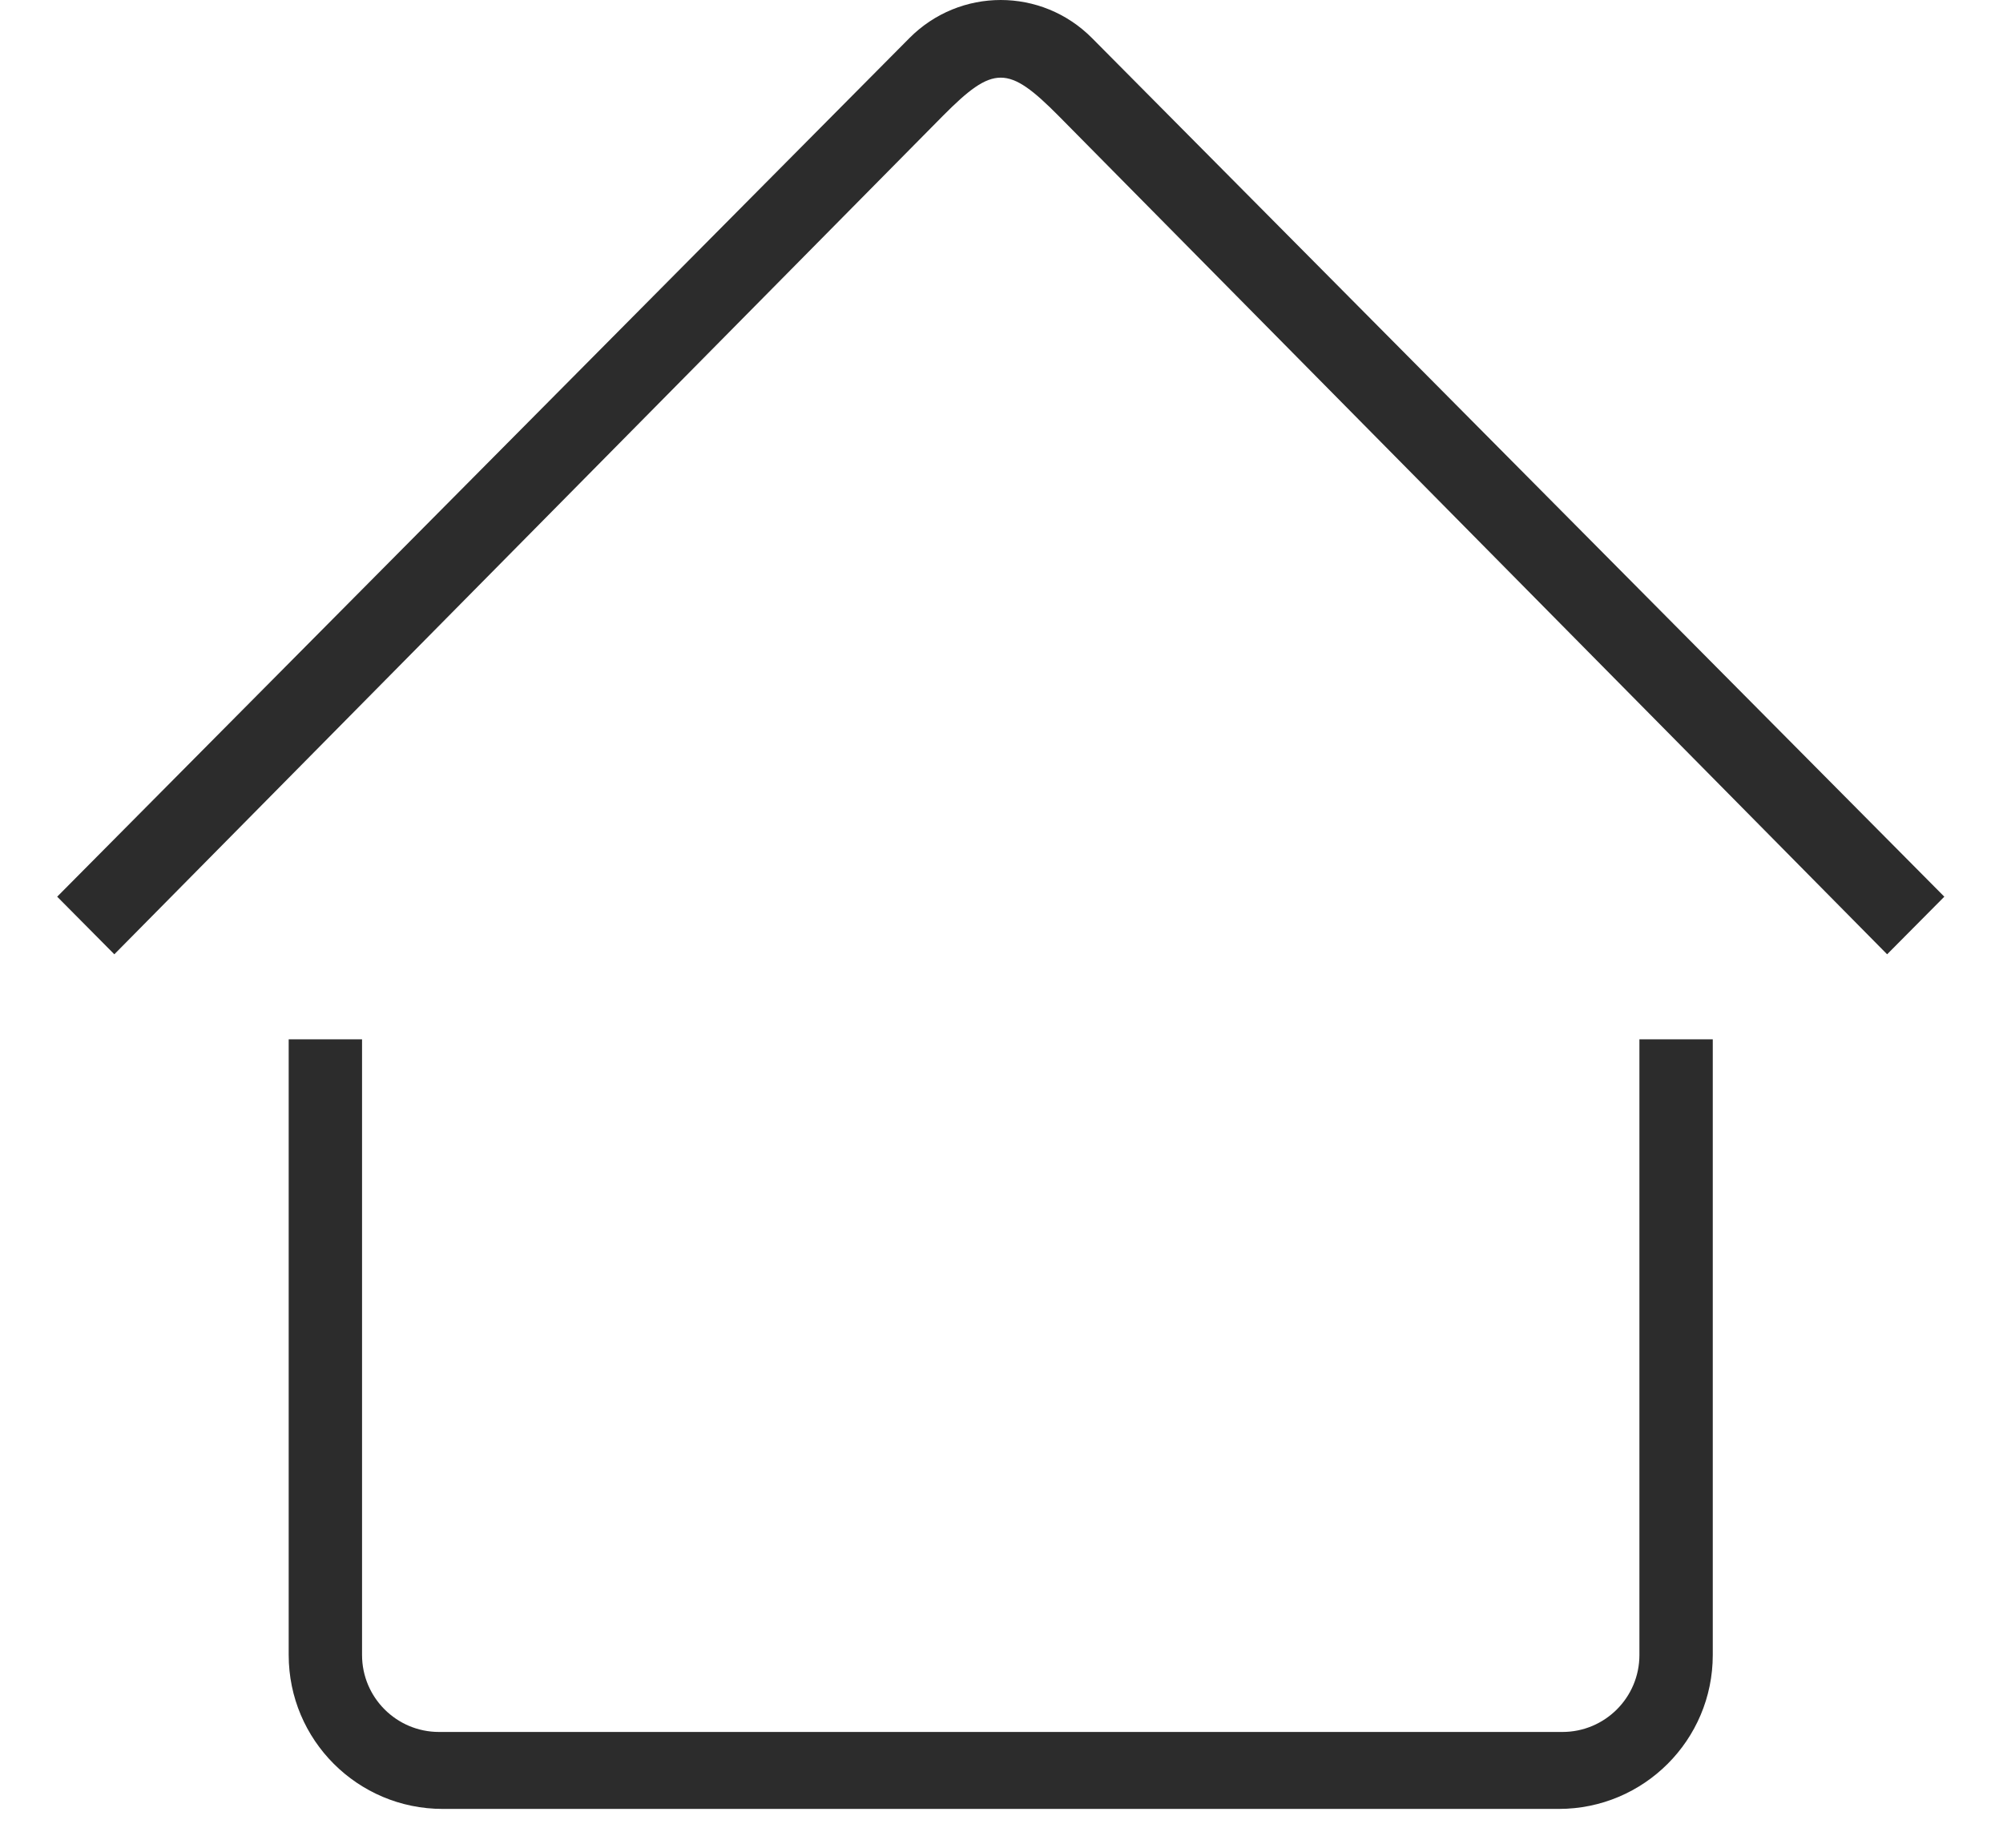
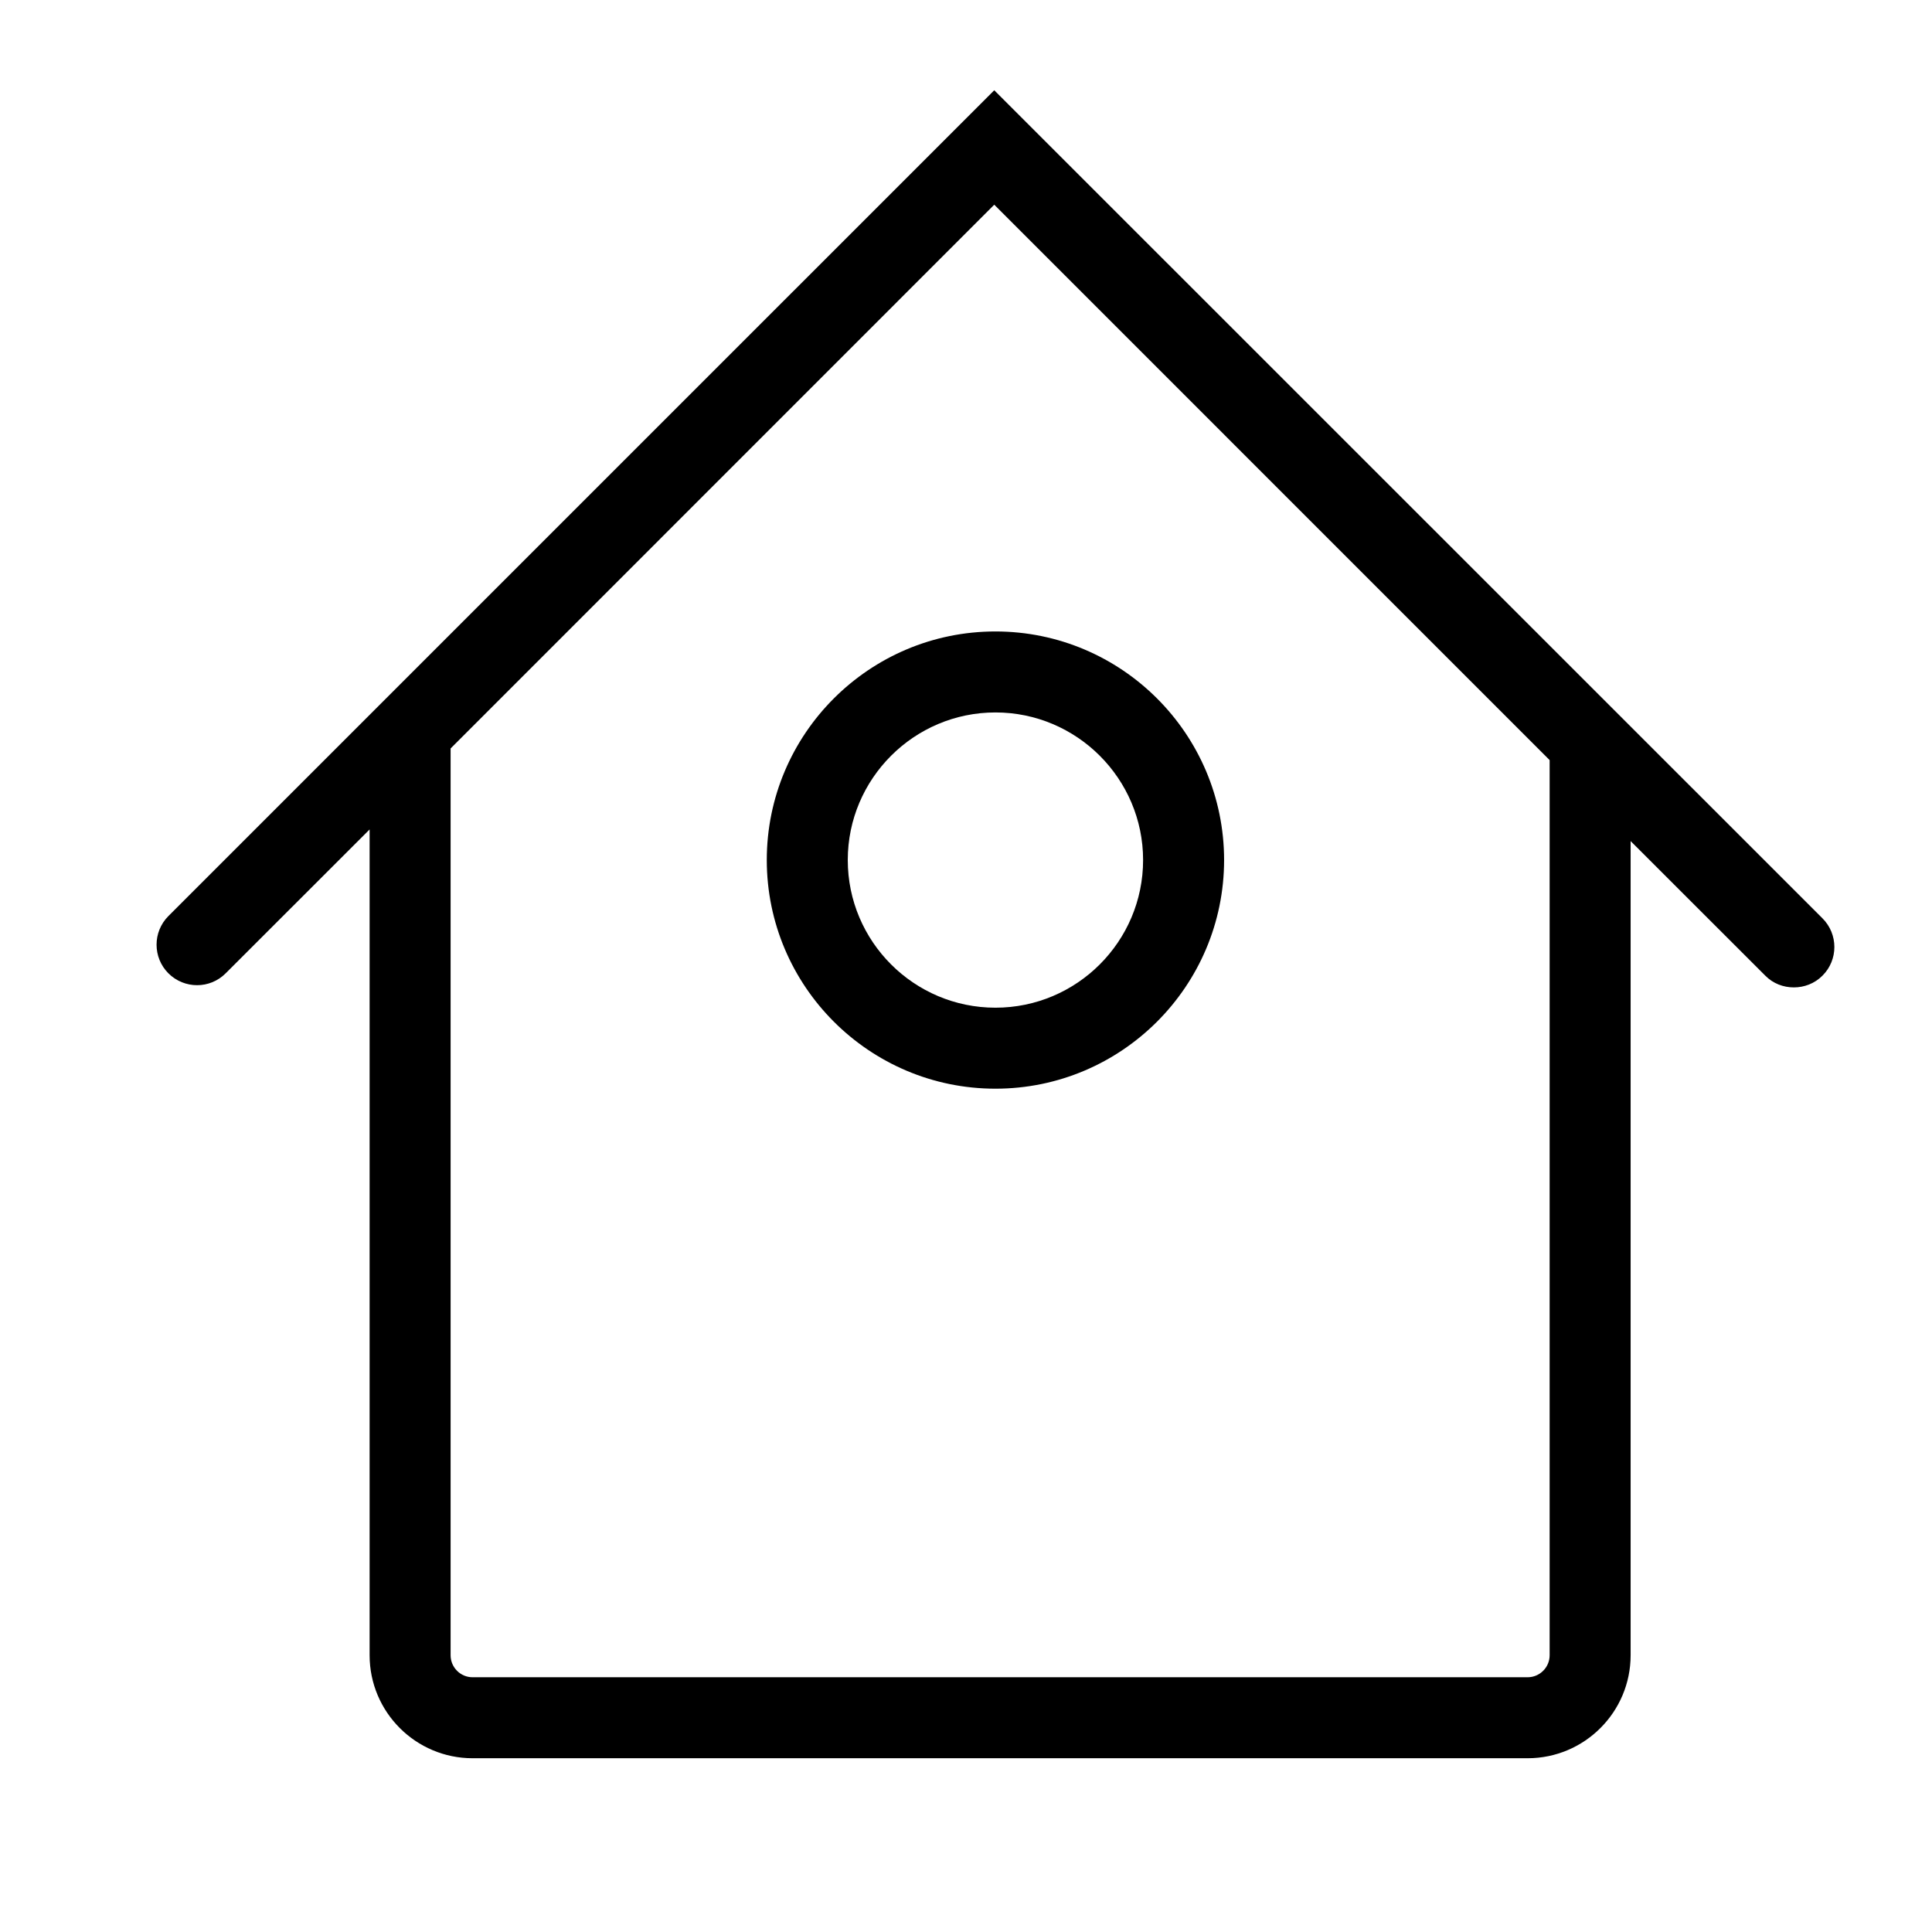
- <svg xmlns="http://www.w3.org/2000/svg" class="icon" width="200px" height="184.50px" viewBox="0 0 1110 1024" version="1.1">
-   <path fill="#2c2c2c" d="M1045.799 528.957 586.569 64.16c-27.942-28.155-36.047-28.155-63.989 0L63.349 528.957l-31.675-31.931L503.959 21.116c27.963-28.155 73.268-28.155 101.21 0l472.327 475.91L1045.799 528.957zM200.628 917.351c0 23.569 19.111 42.66 42.66 42.66l622.574 0c23.548 0 42.66-19.09 42.66-42.66L908.521 576.075l40.655 0 0 341.276c0 47.117-38.202 85.319-85.319 85.319l-618.564 0c-47.117 0-85.319-38.202-85.319-85.319L159.973 576.075l40.655 0L200.628 917.351z" />
+ <svg xmlns="http://www.w3.org/2000/svg" t="1636357231490" class="icon" viewBox="0 0 1024 1024" version="1.1" p-id="3341" width="200" height="200">
+   <defs>
+     <style type="text/css" />
+   </defs>
+   <path d="M965.964 486.747 526.971 47.84 89.258 485.532c-8.363 8.384-8.363 21.966 0 30.349 8.425 8.386 21.988 8.386 30.349 0l76.297-76.253L195.904 877.321c0 30.1 24.46 54.58 54.56 54.58l559.219 0c30.1 0 54.58-24.481 54.58-54.58L864.263 445.791l71.351 71.307c4.151 4.234 9.642 6.246 15.175 6.246 5.449 0 10.982-2.013 15.176-6.246C974.348 508.756 974.348 495.132 965.964 486.747M821.338 877.321c0 6.415-5.24 11.654-11.655 11.654L250.464 888.976c-6.415 0-11.633-5.239-11.633-11.654L238.831 396.703l288.141-288.205L821.338 402.865 821.338 877.321 821.338 877.321z" p-id="3342" />
+   <path d="M406.409 455.834c0 66.822 54.328 121.193 121.193 121.193 66.863 0 121.192-54.371 121.192-121.193 0-66.82-54.329-121.149-121.192-121.149C460.737 334.686 406.409 389.014 406.409 455.834M527.601 377.61c43.134 0 78.263 35.13 78.263 78.224 0 43.179-35.129 78.266-78.263 78.266-43.136 0-78.267-35.087-78.267-78.266C449.334 412.74 484.464 377.61 527.601 377.61" p-id="3343" />
</svg>
